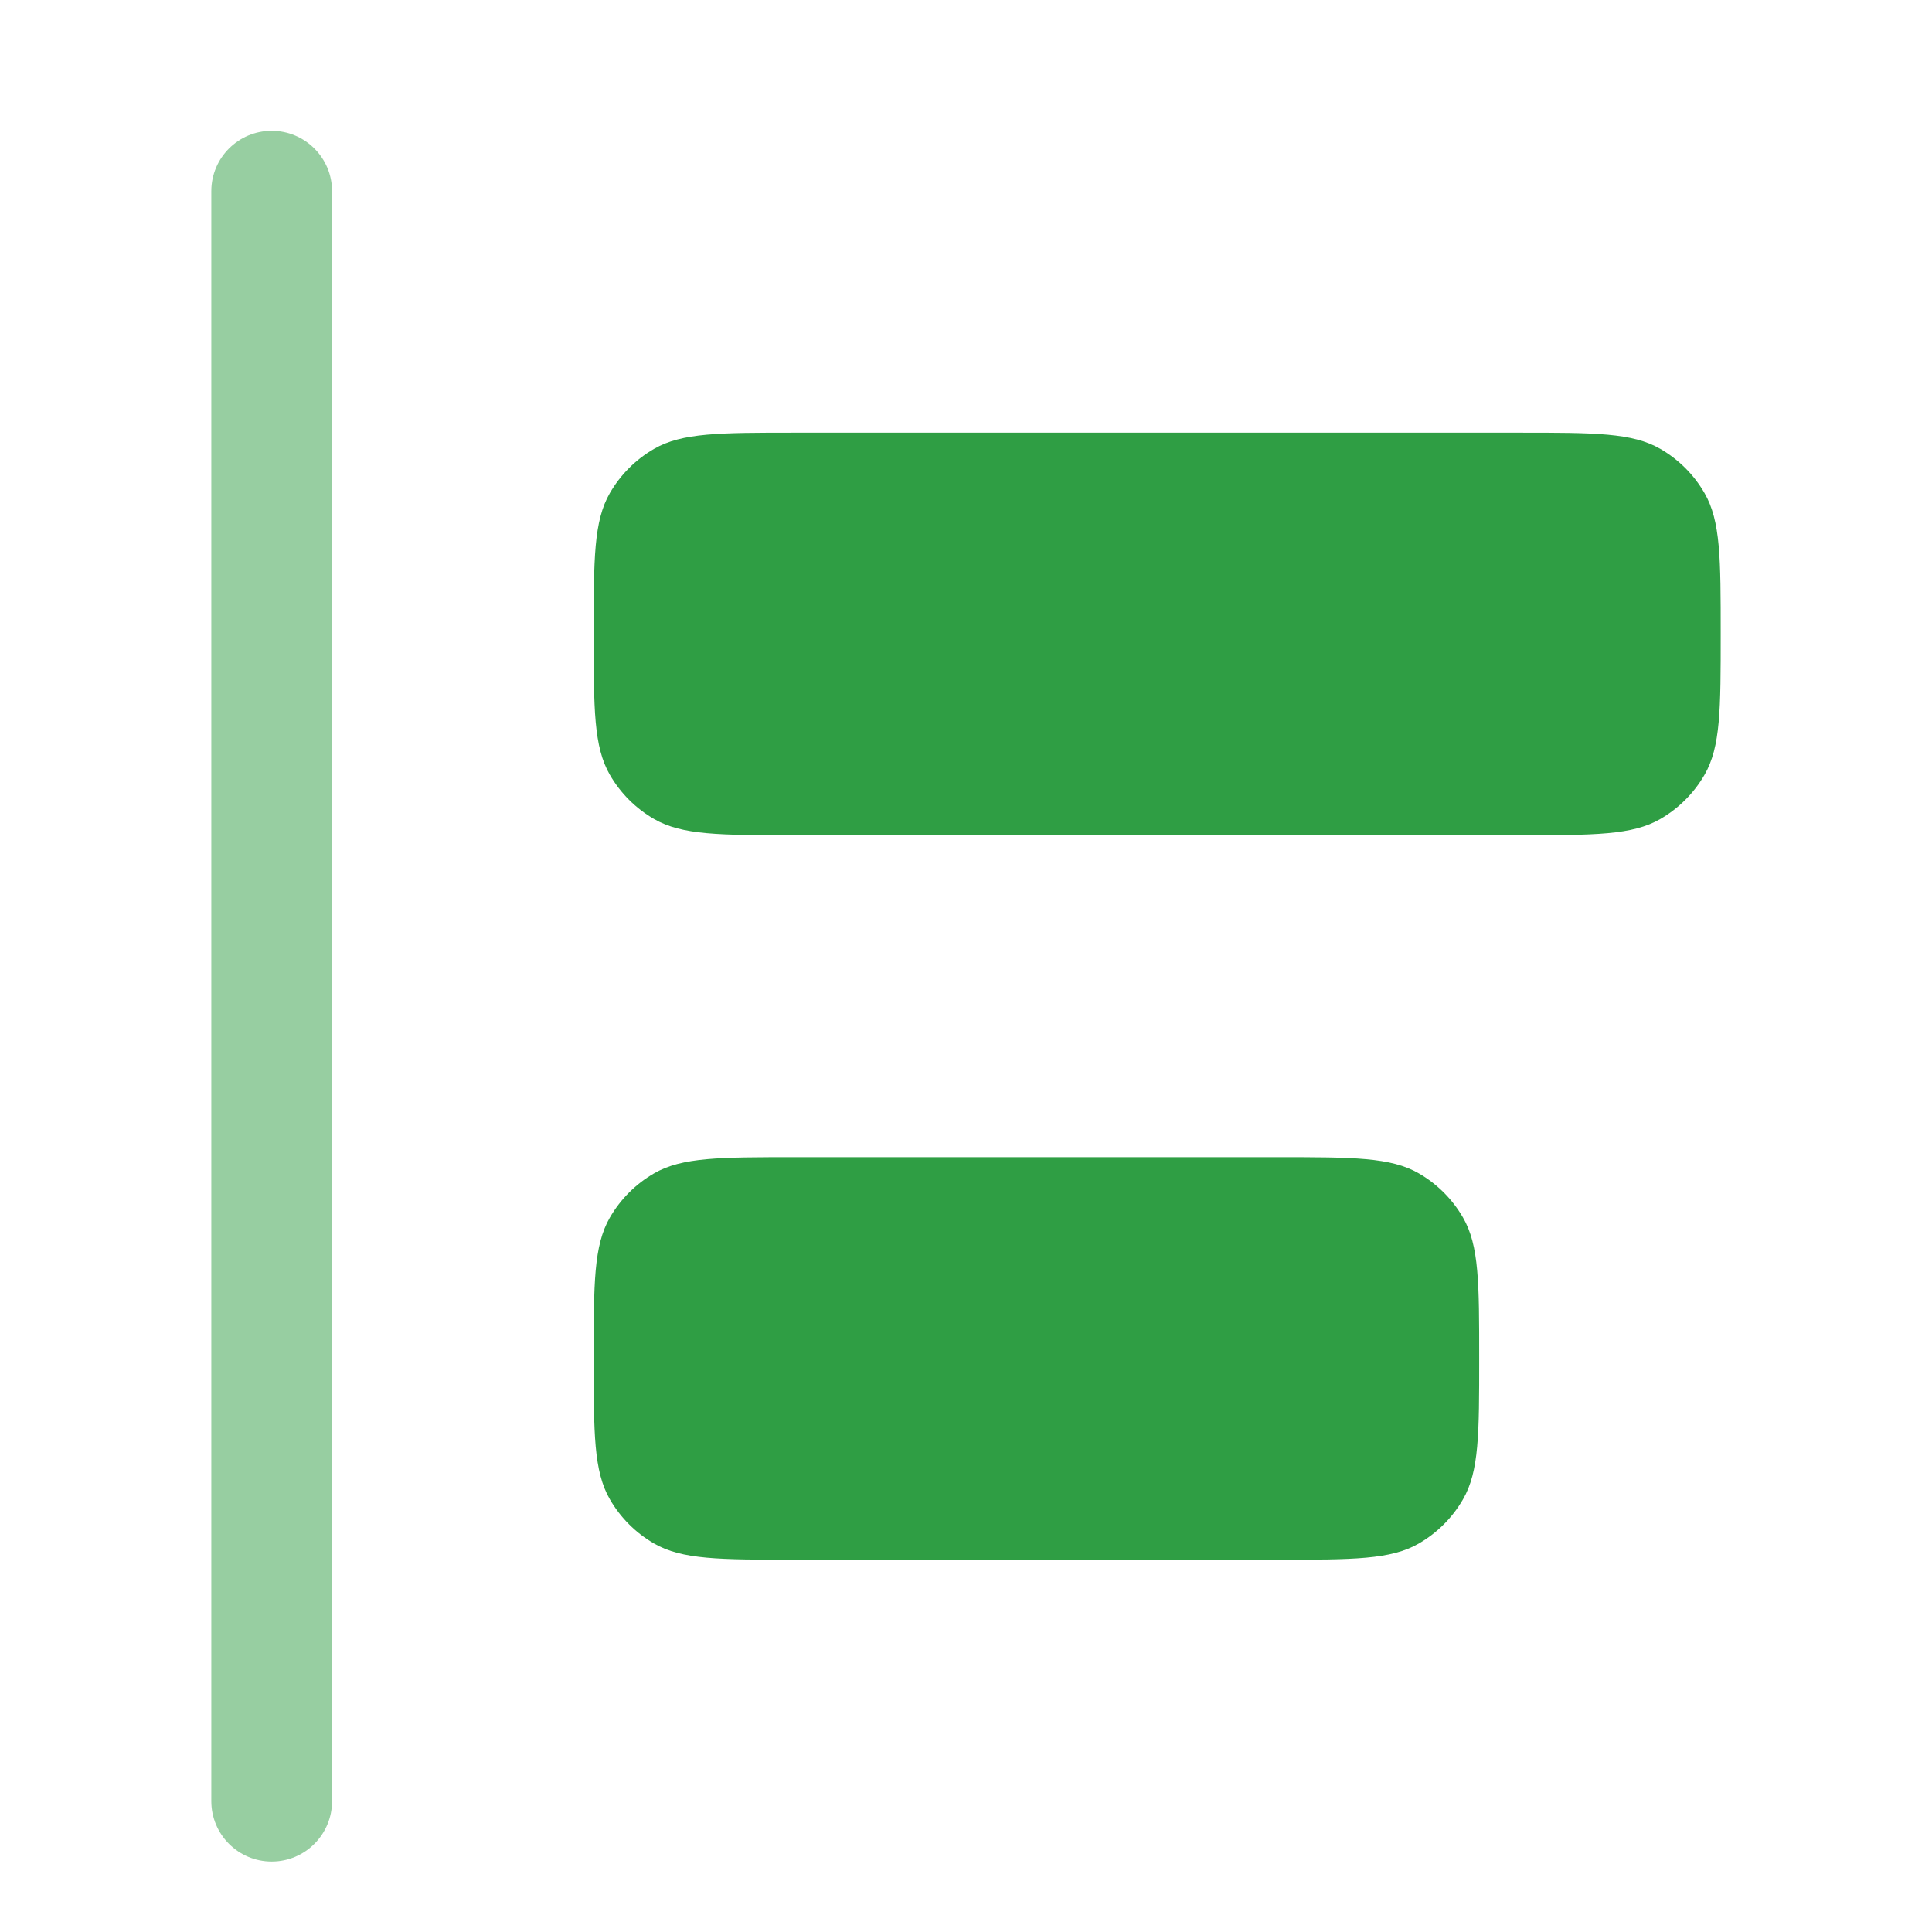
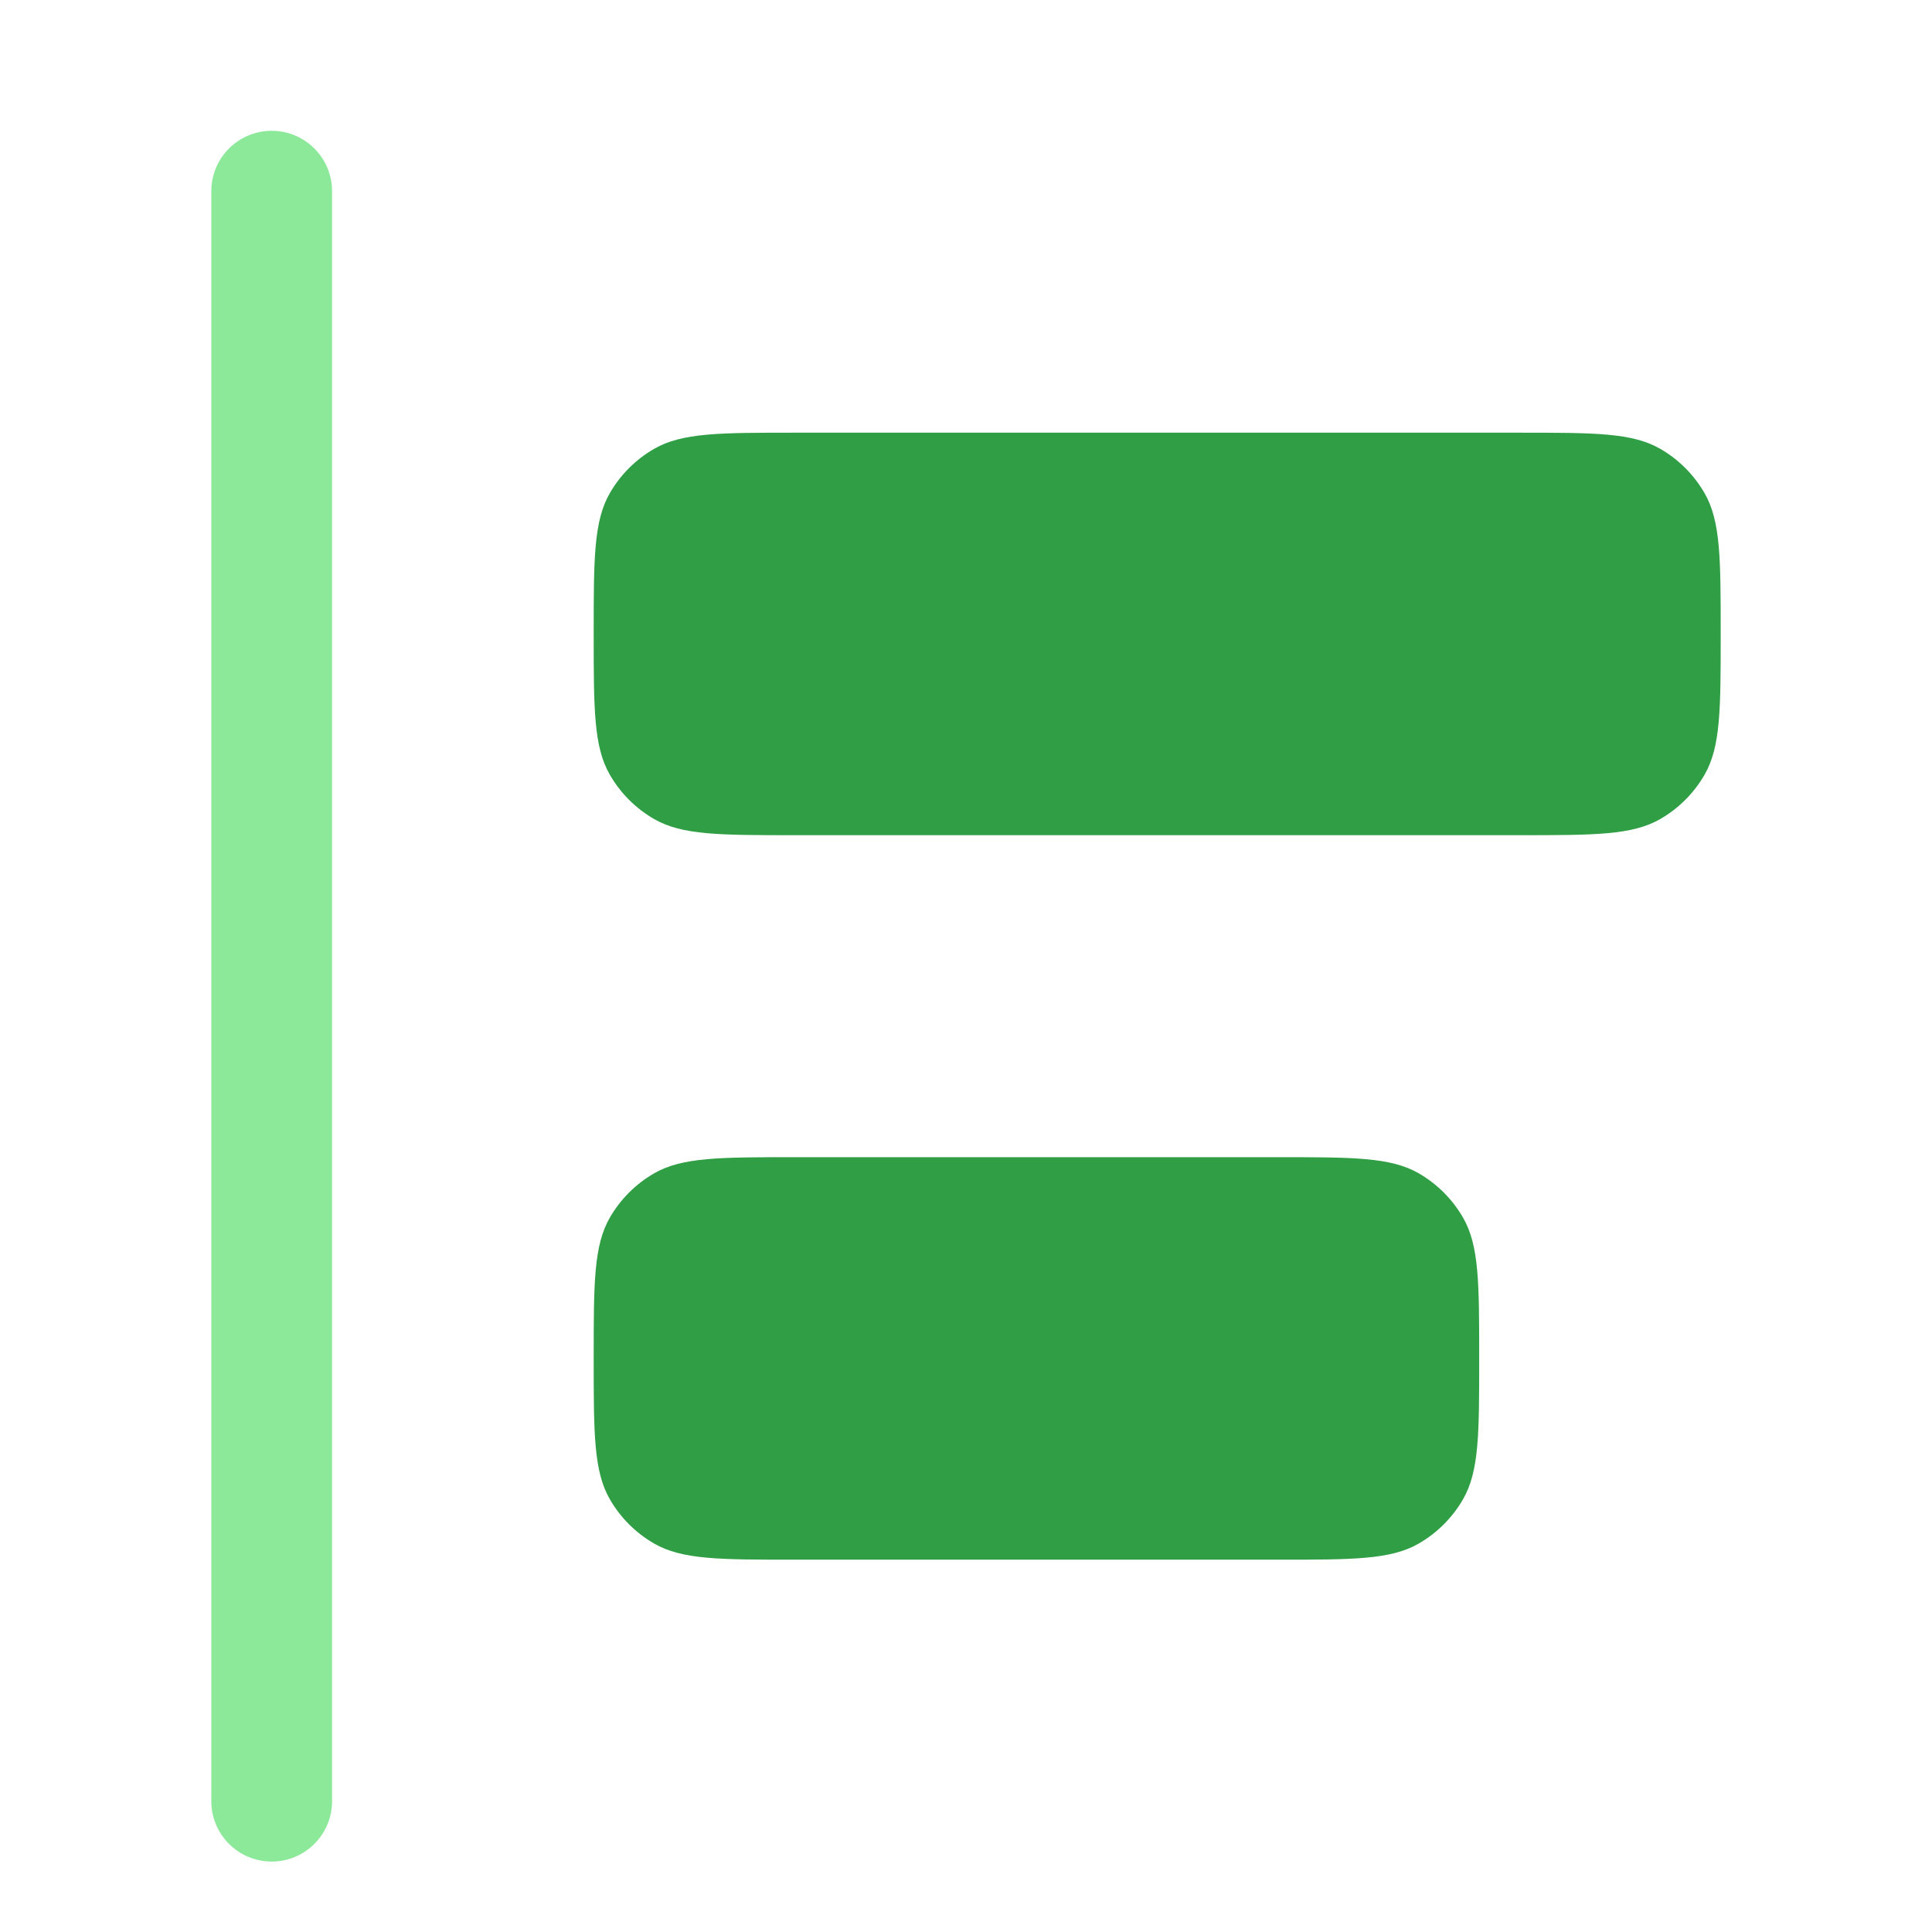
<svg xmlns="http://www.w3.org/2000/svg" viewBox="0 0 24 24">
  <path fill="#2f9e44" d="M7.375 7.875c0-.935 0-1.402.201-1.75a1.5 1.5 0 0 1 .549-.549c.348-.201.815-.201 1.75-.201h9c.935 0 1.402 0 1.75.201a1.5 1.5 0 0 1 .549.549c.201.348.201.815.201 1.75s0 1.402-.201 1.75a1.5 1.5 0 0 1-.549.549c-.348.201-.815.201-1.75.201h-9c-.935 0-1.402 0-1.75-.201a1.5 1.5 0 0 1-.549-.549c-.201-.348-.201-.815-.201-1.75m0 9c0-.935 0-1.402.201-1.75a1.5 1.5 0 0 1 .549-.549c.348-.201.815-.201 1.75-.201h6c.935 0 1.402 0 1.75.201a1.5 1.5 0 0 1 .549.549c.201.348.201.815.201 1.75s0 1.402-.201 1.75a1.5 1.5 0 0 1-.549.549c-.348.201-.815.201-1.75.201h-6c-.935 0-1.402 0-1.75-.201a1.5 1.5 0 0 1-.549-.549c-.201-.348-.201-.815-.201-1.75" />
-   <path fill="#2f9e44" fill-rule="evenodd" d="M3.375 23.125a.75.75 0 0 0 .75-.75v-20a.75.75 0 0 0-1.5 0v20c0 .414.336.75.75.75" clip-rule="evenodd" opacity=".5" />
+   <path fill="#8ce99a" fill-rule="evenodd" d="M3.375 23.125a.75.75 0 0 0 .75-.75v-20a.75.75 0 0 0-1.5 0v20c0 .414.336.75.75.75" clip-rule="evenodd" />
</svg>
